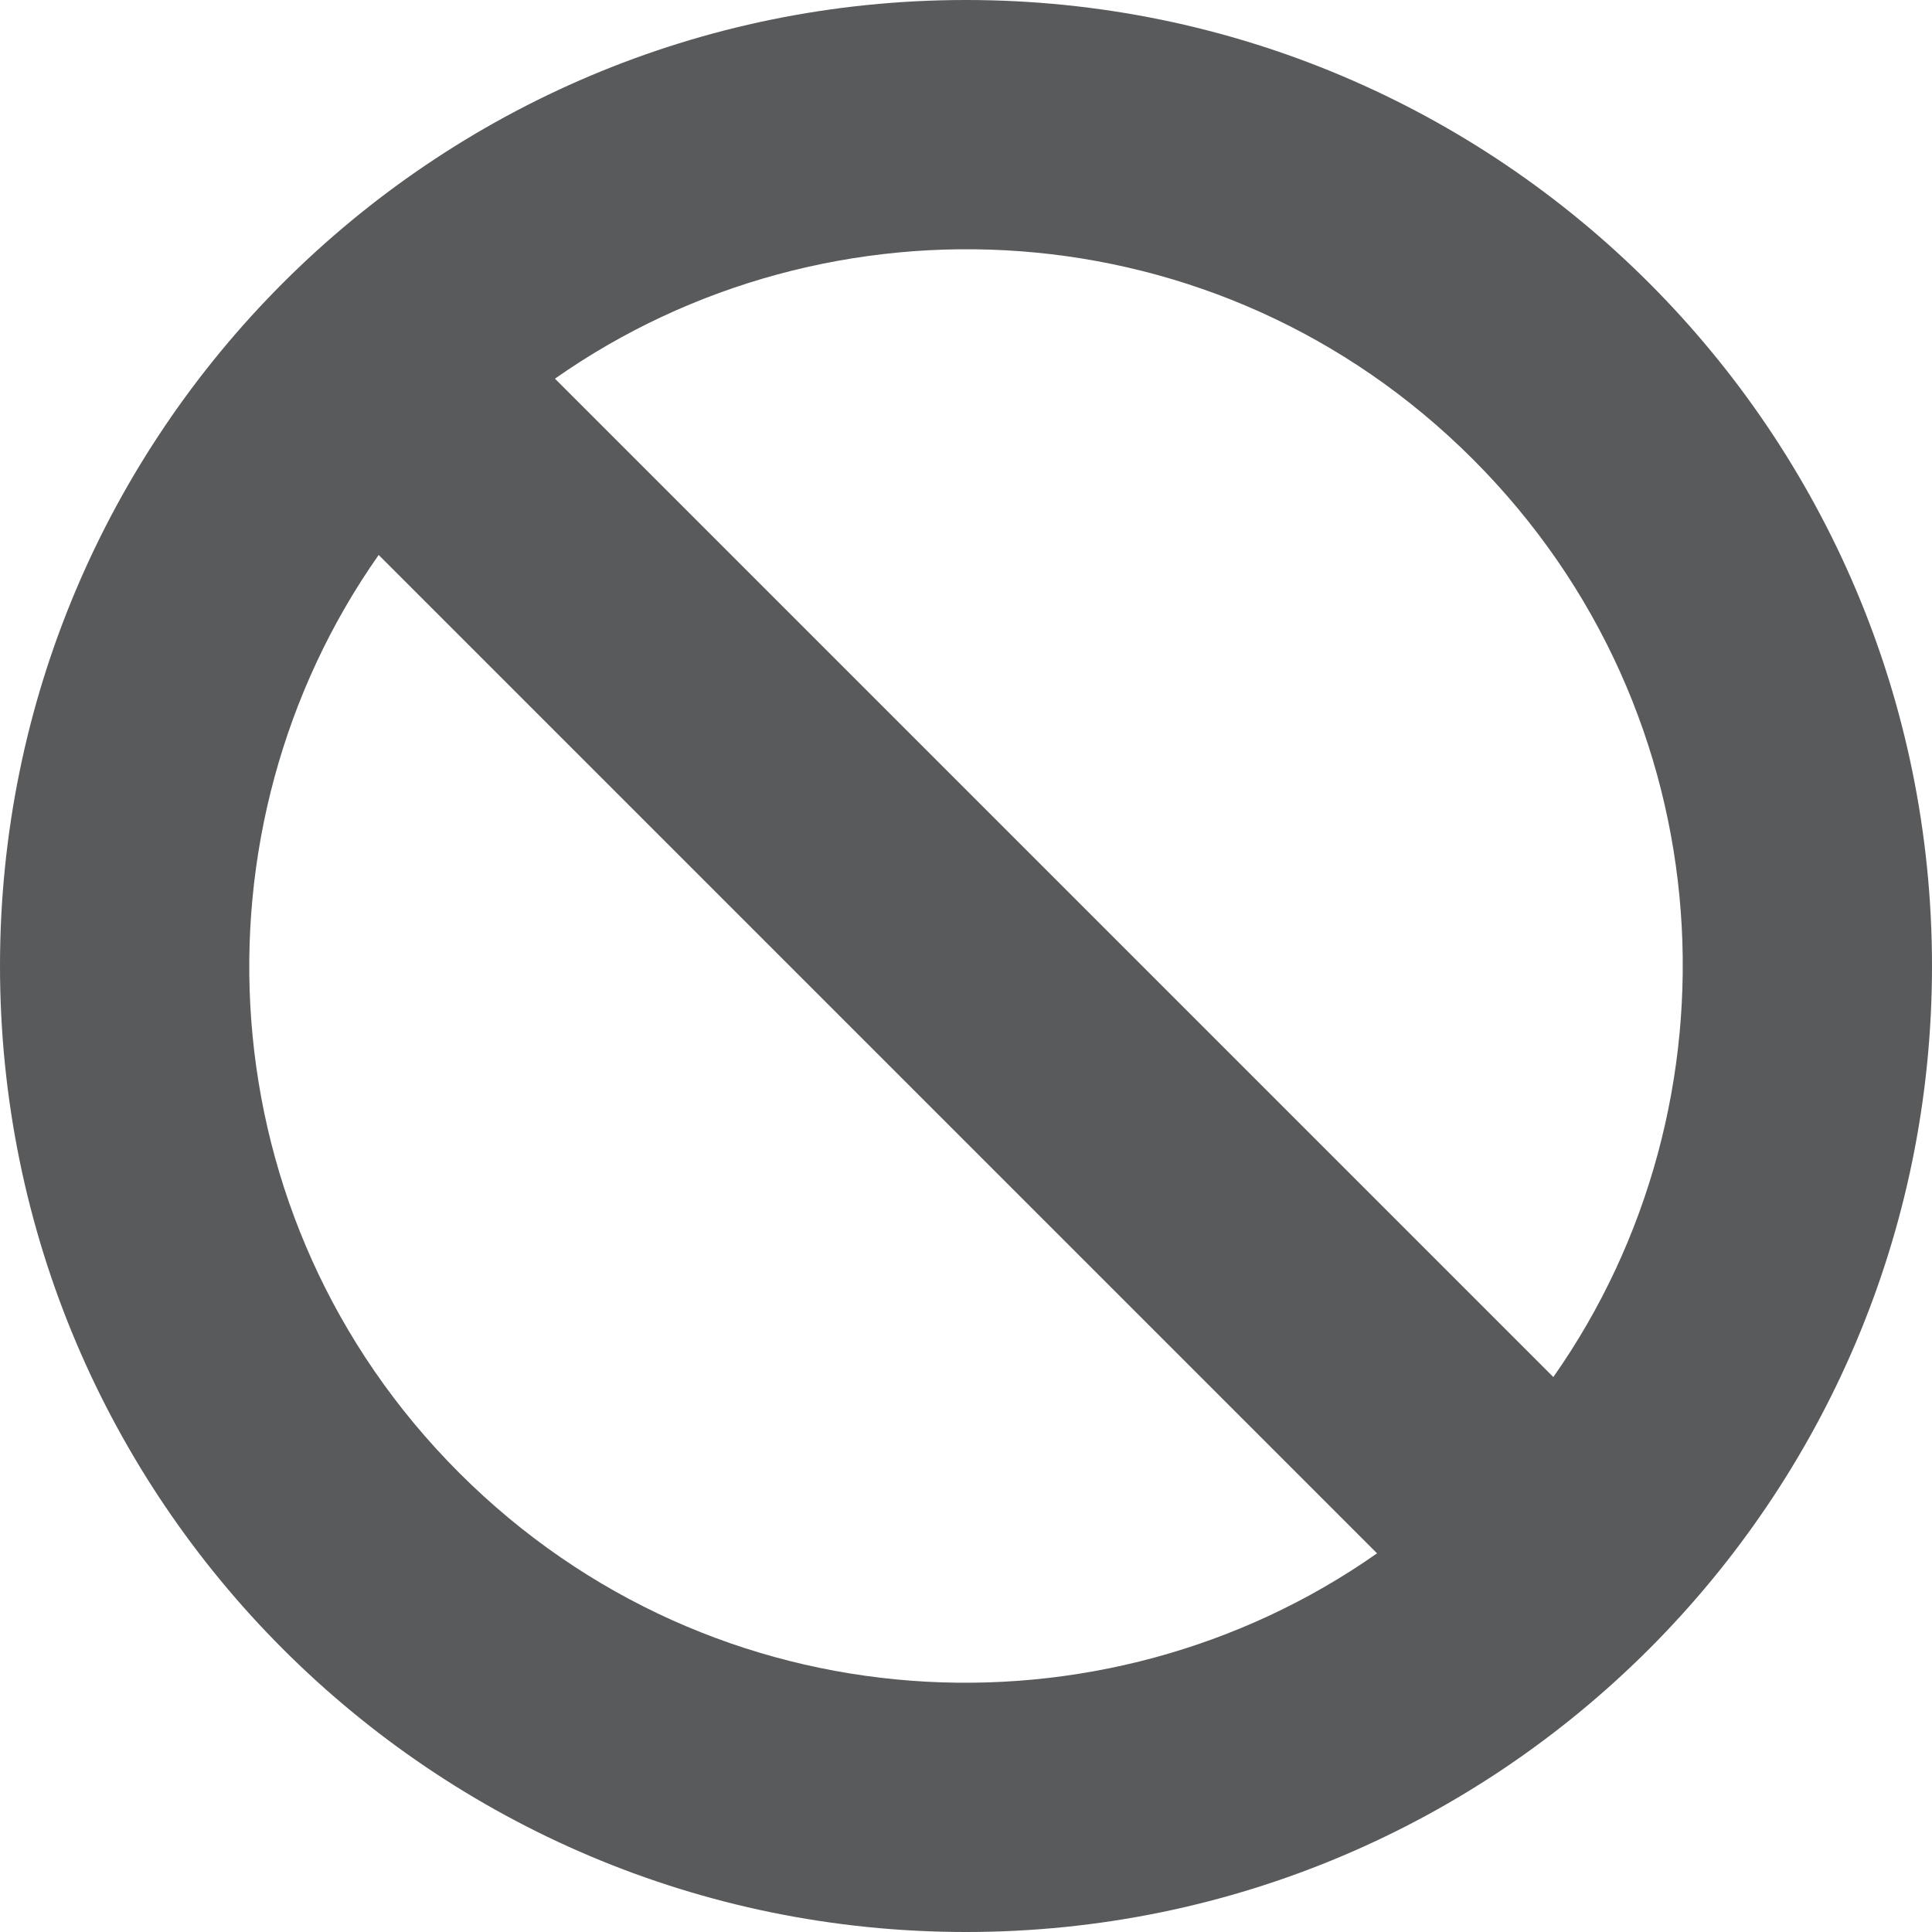
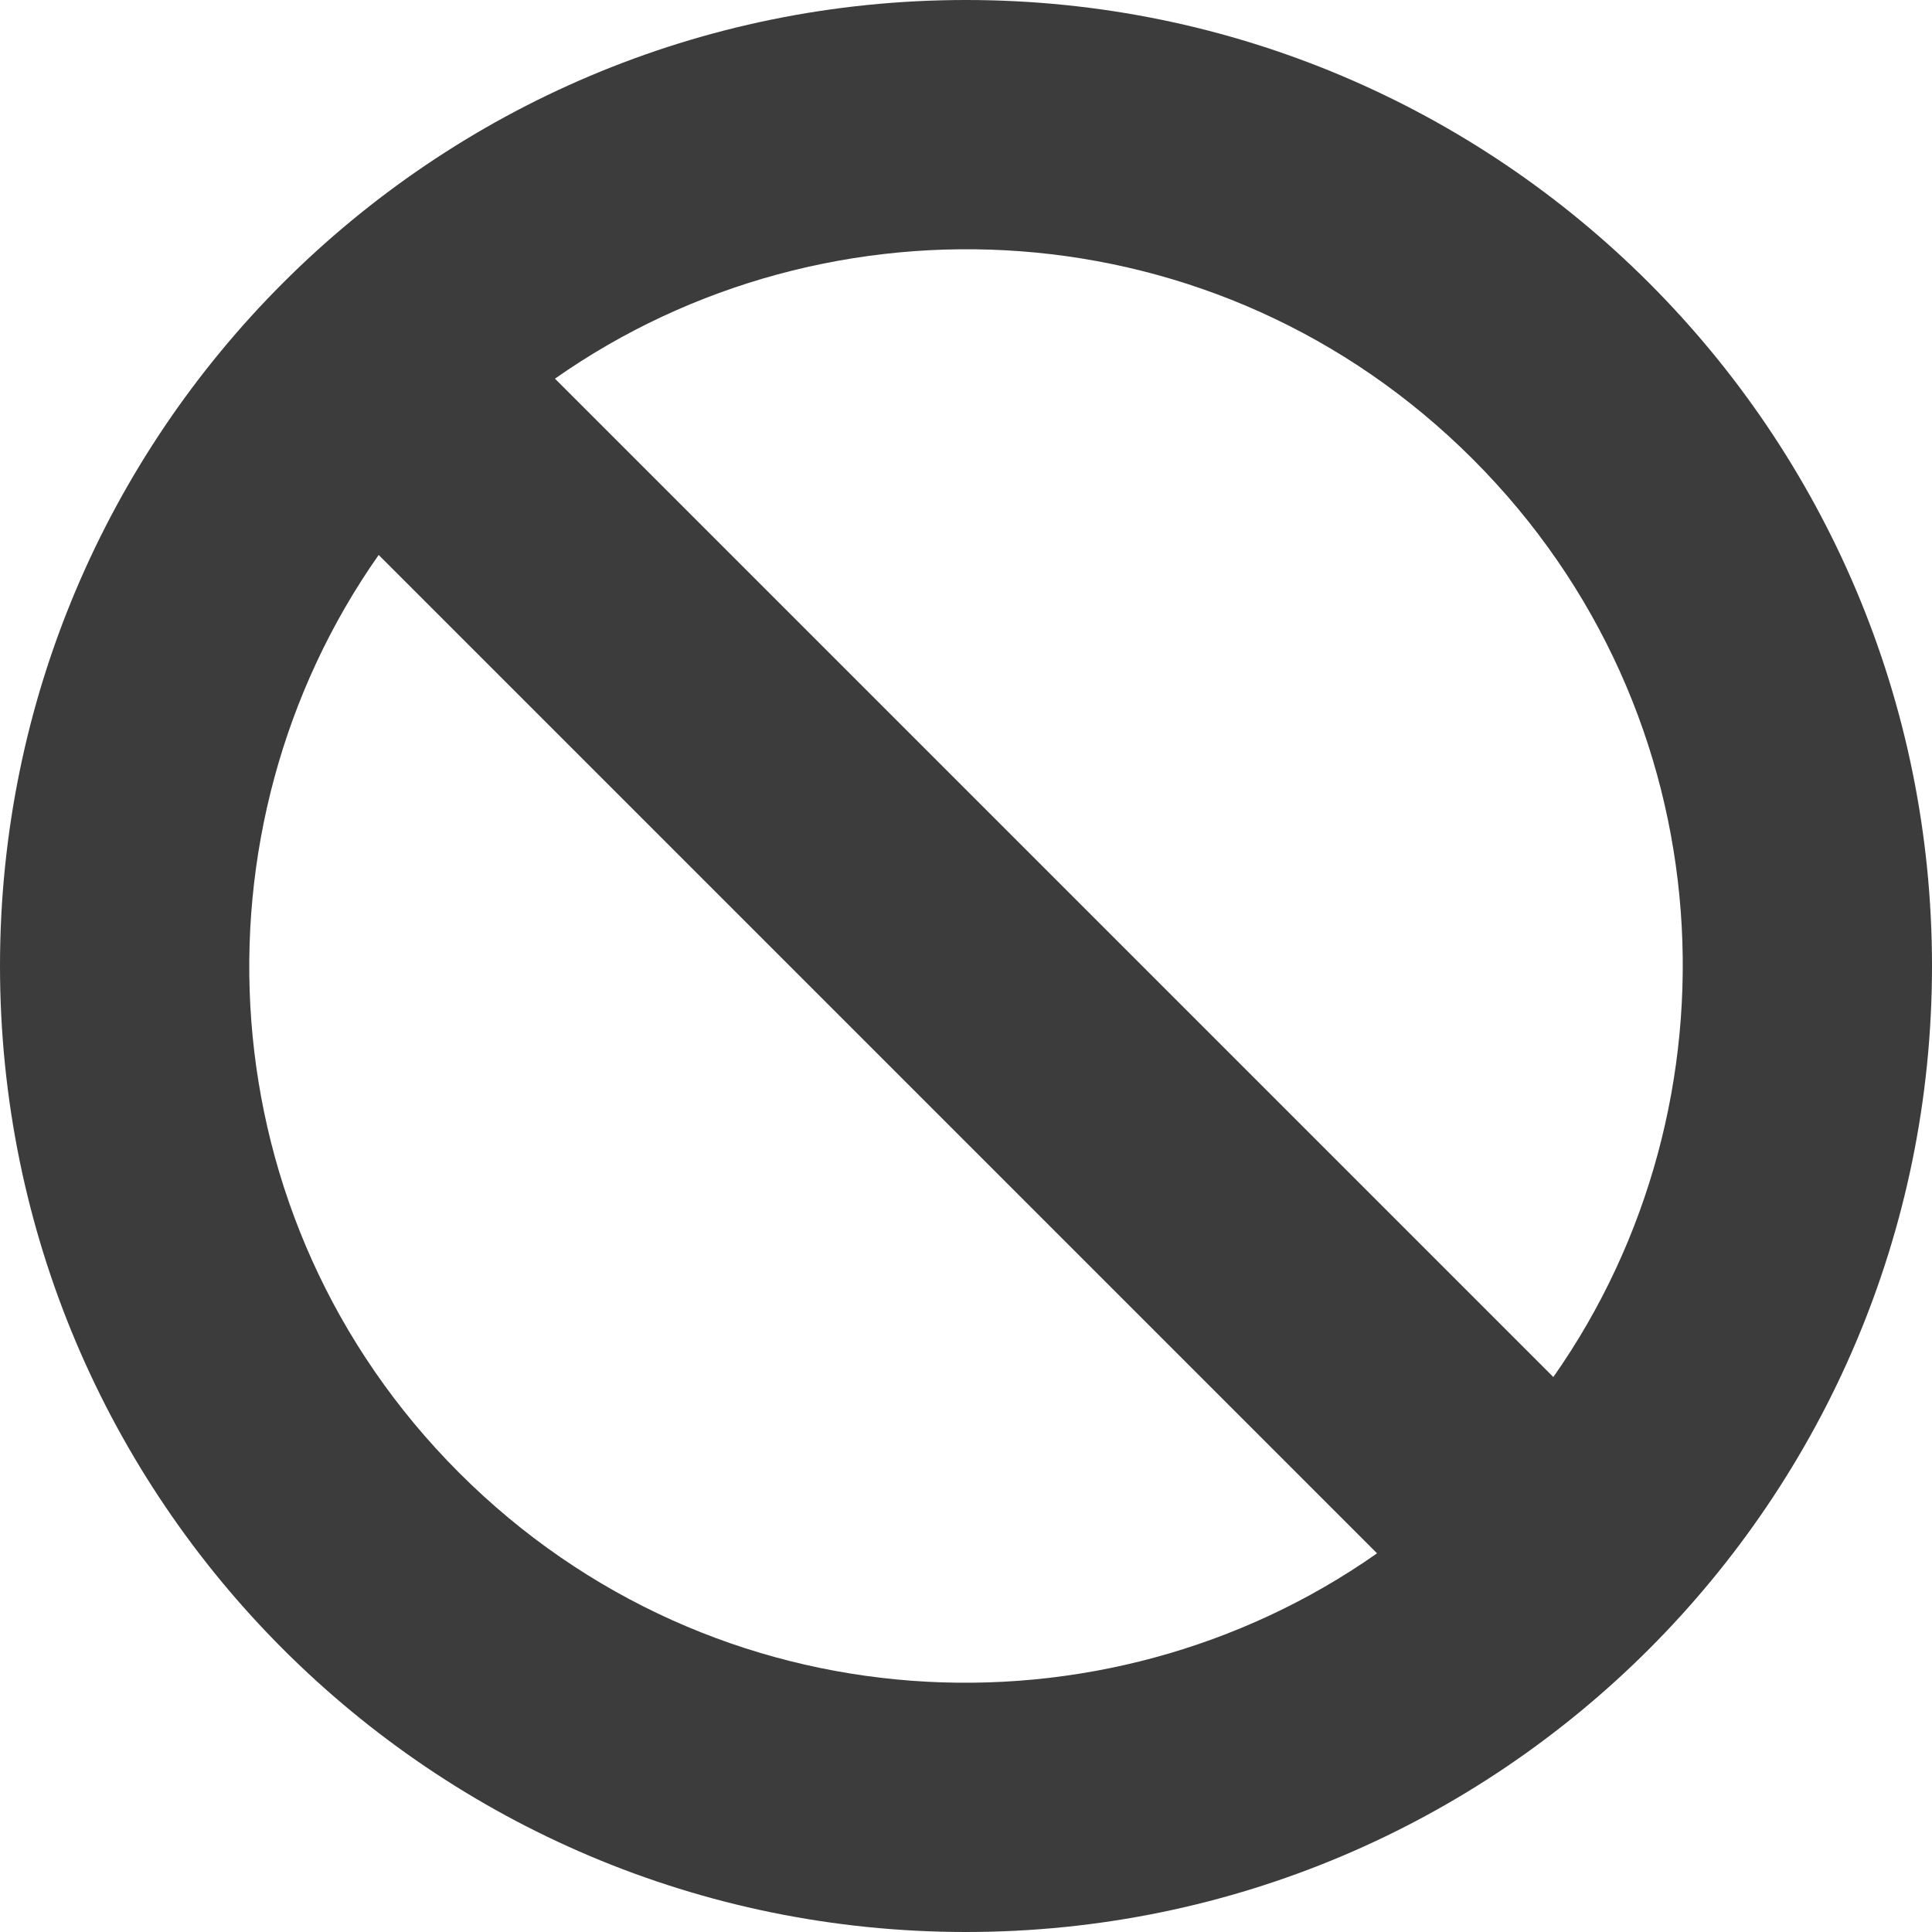
<svg xmlns="http://www.w3.org/2000/svg" width="24" height="24" viewBox="0 0 24 24">
-   <path fill="#595A5C" d="M12,0 C5.373,0 0,5.373 0,12 C0,18.627 5.373,24 12,24 C18.627,24 24,18.627 24,12 C24,5.373 18.627,0 12,0 Z M18.296,5.704 C21.463,8.871 21.683,13.712 19.296,17.106 L6.894,4.704 C10.291,2.316 15.131,2.539 18.296,5.704 Z M5.704,18.296 C2.538,15.129 2.317,10.288 4.704,6.894 L17.106,19.296 C13.709,21.684 8.87,21.461 5.704,18.296 Z" />
+   <path fill="rgba(12, 12, 13, 0.8)" d="M12,0 C5.373,0 0,5.373 0,12 C0,18.627 5.373,24 12,24 C18.627,24 24,18.627 24,12 C24,5.373 18.627,0 12,0 Z M18.296,5.704 C21.463,8.871 21.683,13.712 19.296,17.106 L6.894,4.704 C10.291,2.316 15.131,2.539 18.296,5.704 Z M5.704,18.296 C2.538,15.129 2.317,10.288 4.704,6.894 L17.106,19.296 C13.709,21.684 8.87,21.461 5.704,18.296 Z" />
</svg>
